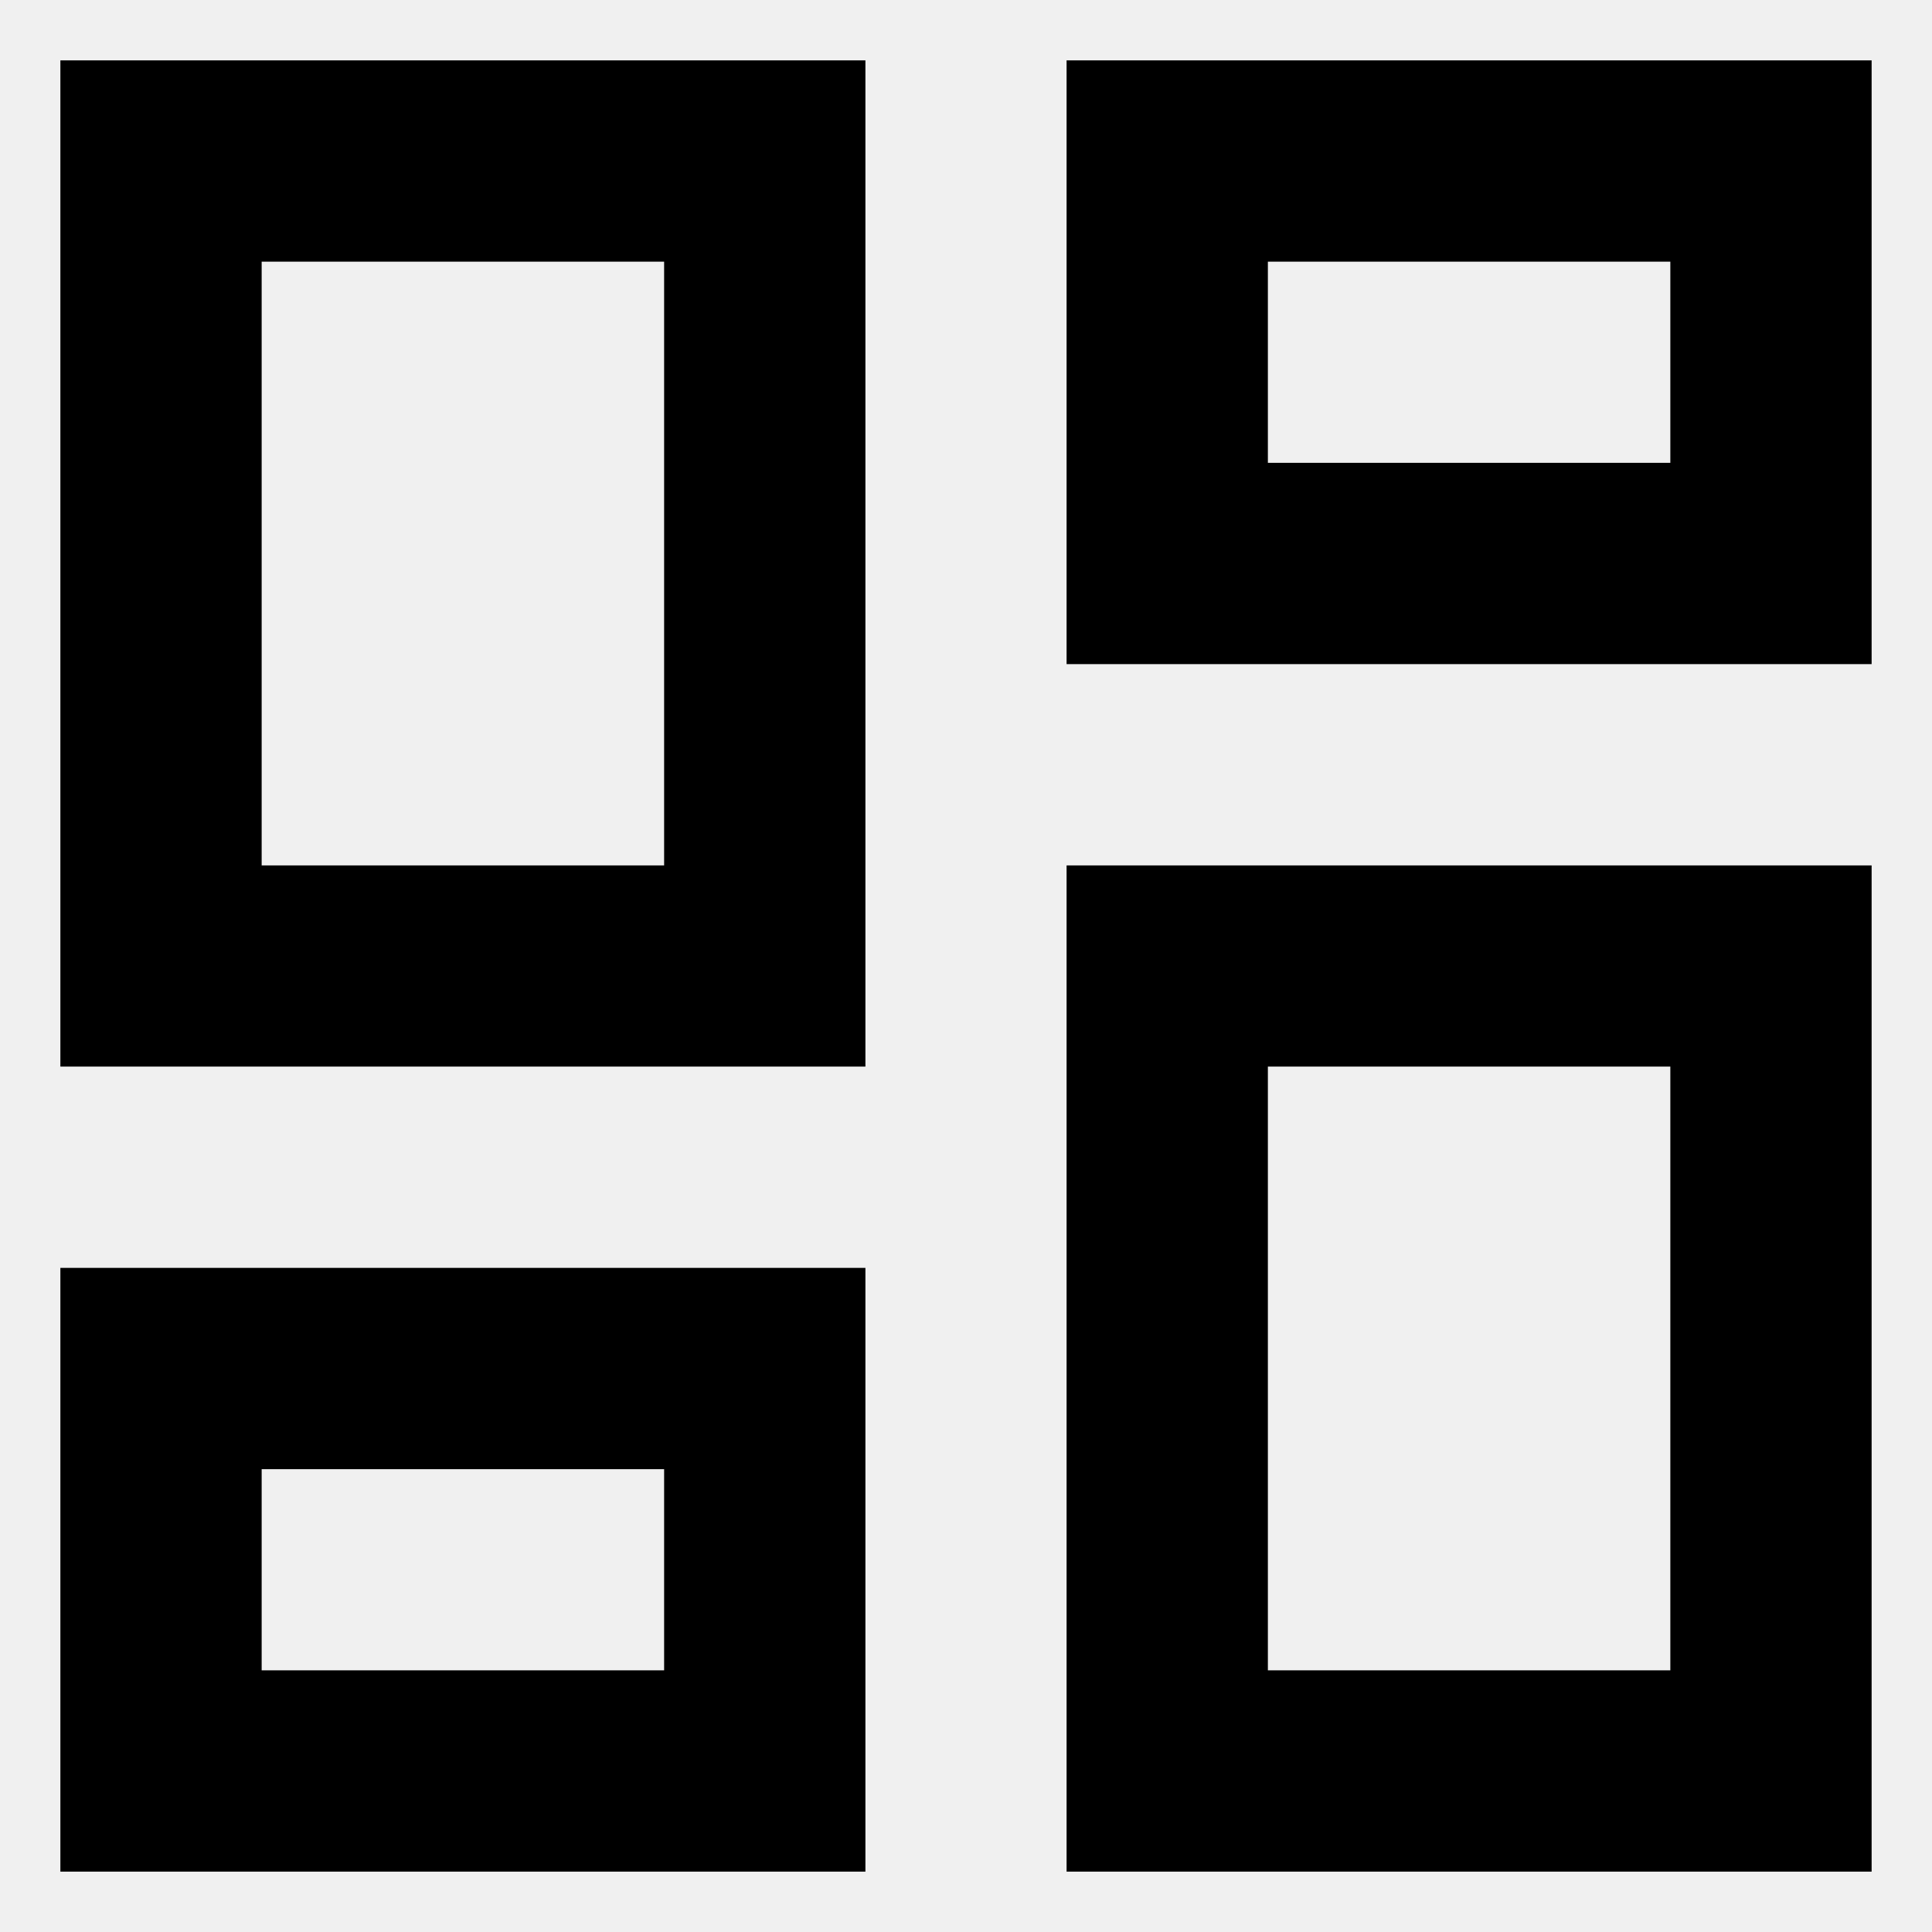
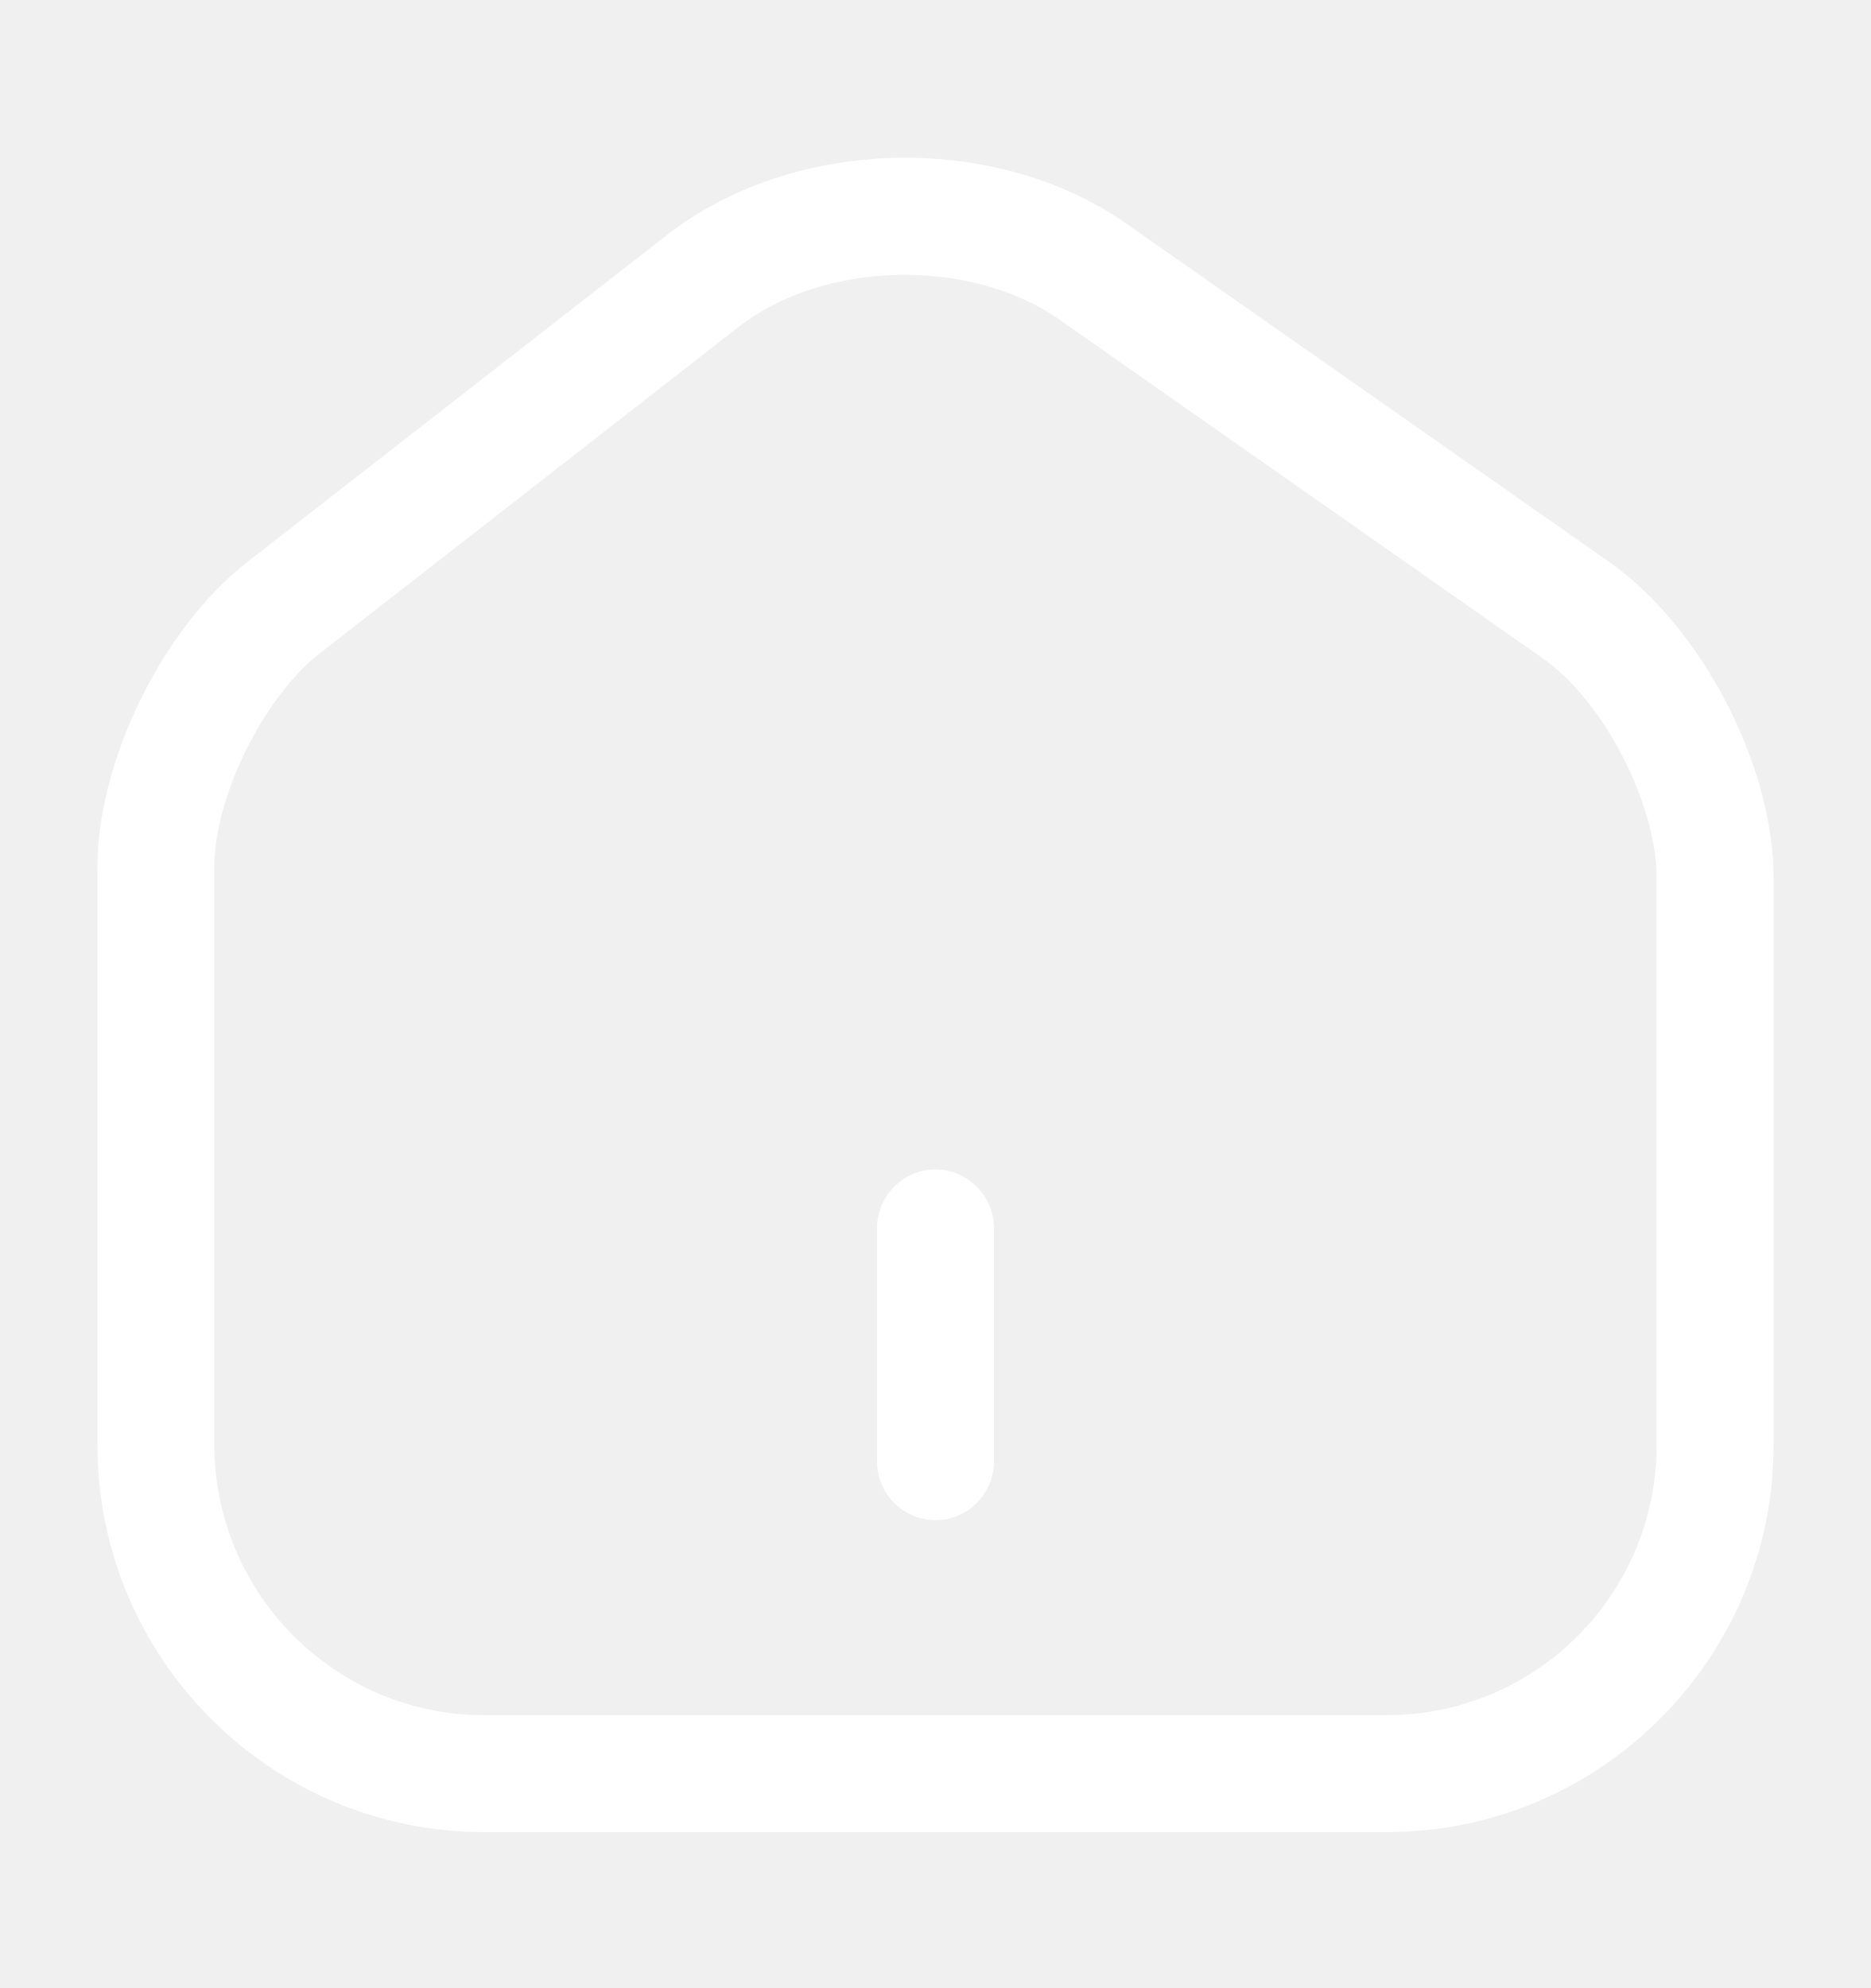
- <svg xmlns="http://www.w3.org/2000/svg" width="16" height="16" viewBox="0 0 16 16">
-   <path d="M8.833 15.5V7.167H15.5V15.5H8.833ZM0.5 8.833V0.5H7.167V8.833H0.5ZM5.5 7.167V2.167H2.167V7.167H5.5ZM0.5 15.5V10.5H7.167V15.5H0.5ZM2.167 13.833H5.5V12.167H2.167V13.833ZM10.5 13.833H13.833V8.833H10.5V13.833ZM8.833 0.5H15.5V5.5H8.833V0.5ZM10.5 2.167V3.833H13.833V2.167H10.5Z" />
+ <svg xmlns="http://www.w3.org/2000/svg" width="16" height="17" viewBox="0 0 16 17" fill="none">
+   <path d="M11.86 15.667H4.14C2.313 15.667 0.833 14.18 0.833 12.353V7.413C0.833 6.507 1.393 5.367 2.114 4.807L5.707 2.007C6.787 1.167 8.514 1.127 9.633 1.913L13.754 4.8C14.547 5.353 15.167 6.54 15.167 7.507V12.36C15.167 14.18 13.687 15.667 11.86 15.667ZM6.32 2.793L2.727 5.593C2.253 5.967 1.833 6.813 1.833 7.413V12.353C1.833 13.627 2.867 14.667 4.14 14.667H11.86C13.133 14.667 14.167 13.633 14.167 12.36V7.507C14.167 6.867 13.707 5.98 13.18 5.62L9.06 2.733C8.3 2.2 7.047 2.227 6.32 2.793Z" fill="white" />
+   <path d="M8 13C7.727 13 7.5 12.773 7.5 12.5V10.5C7.5 10.227 7.727 10 8 10C8.273 10 8.5 10.227 8.5 10.5V12.5C8.5 12.773 8.273 13 8 13Z" fill="white" />
</svg>
